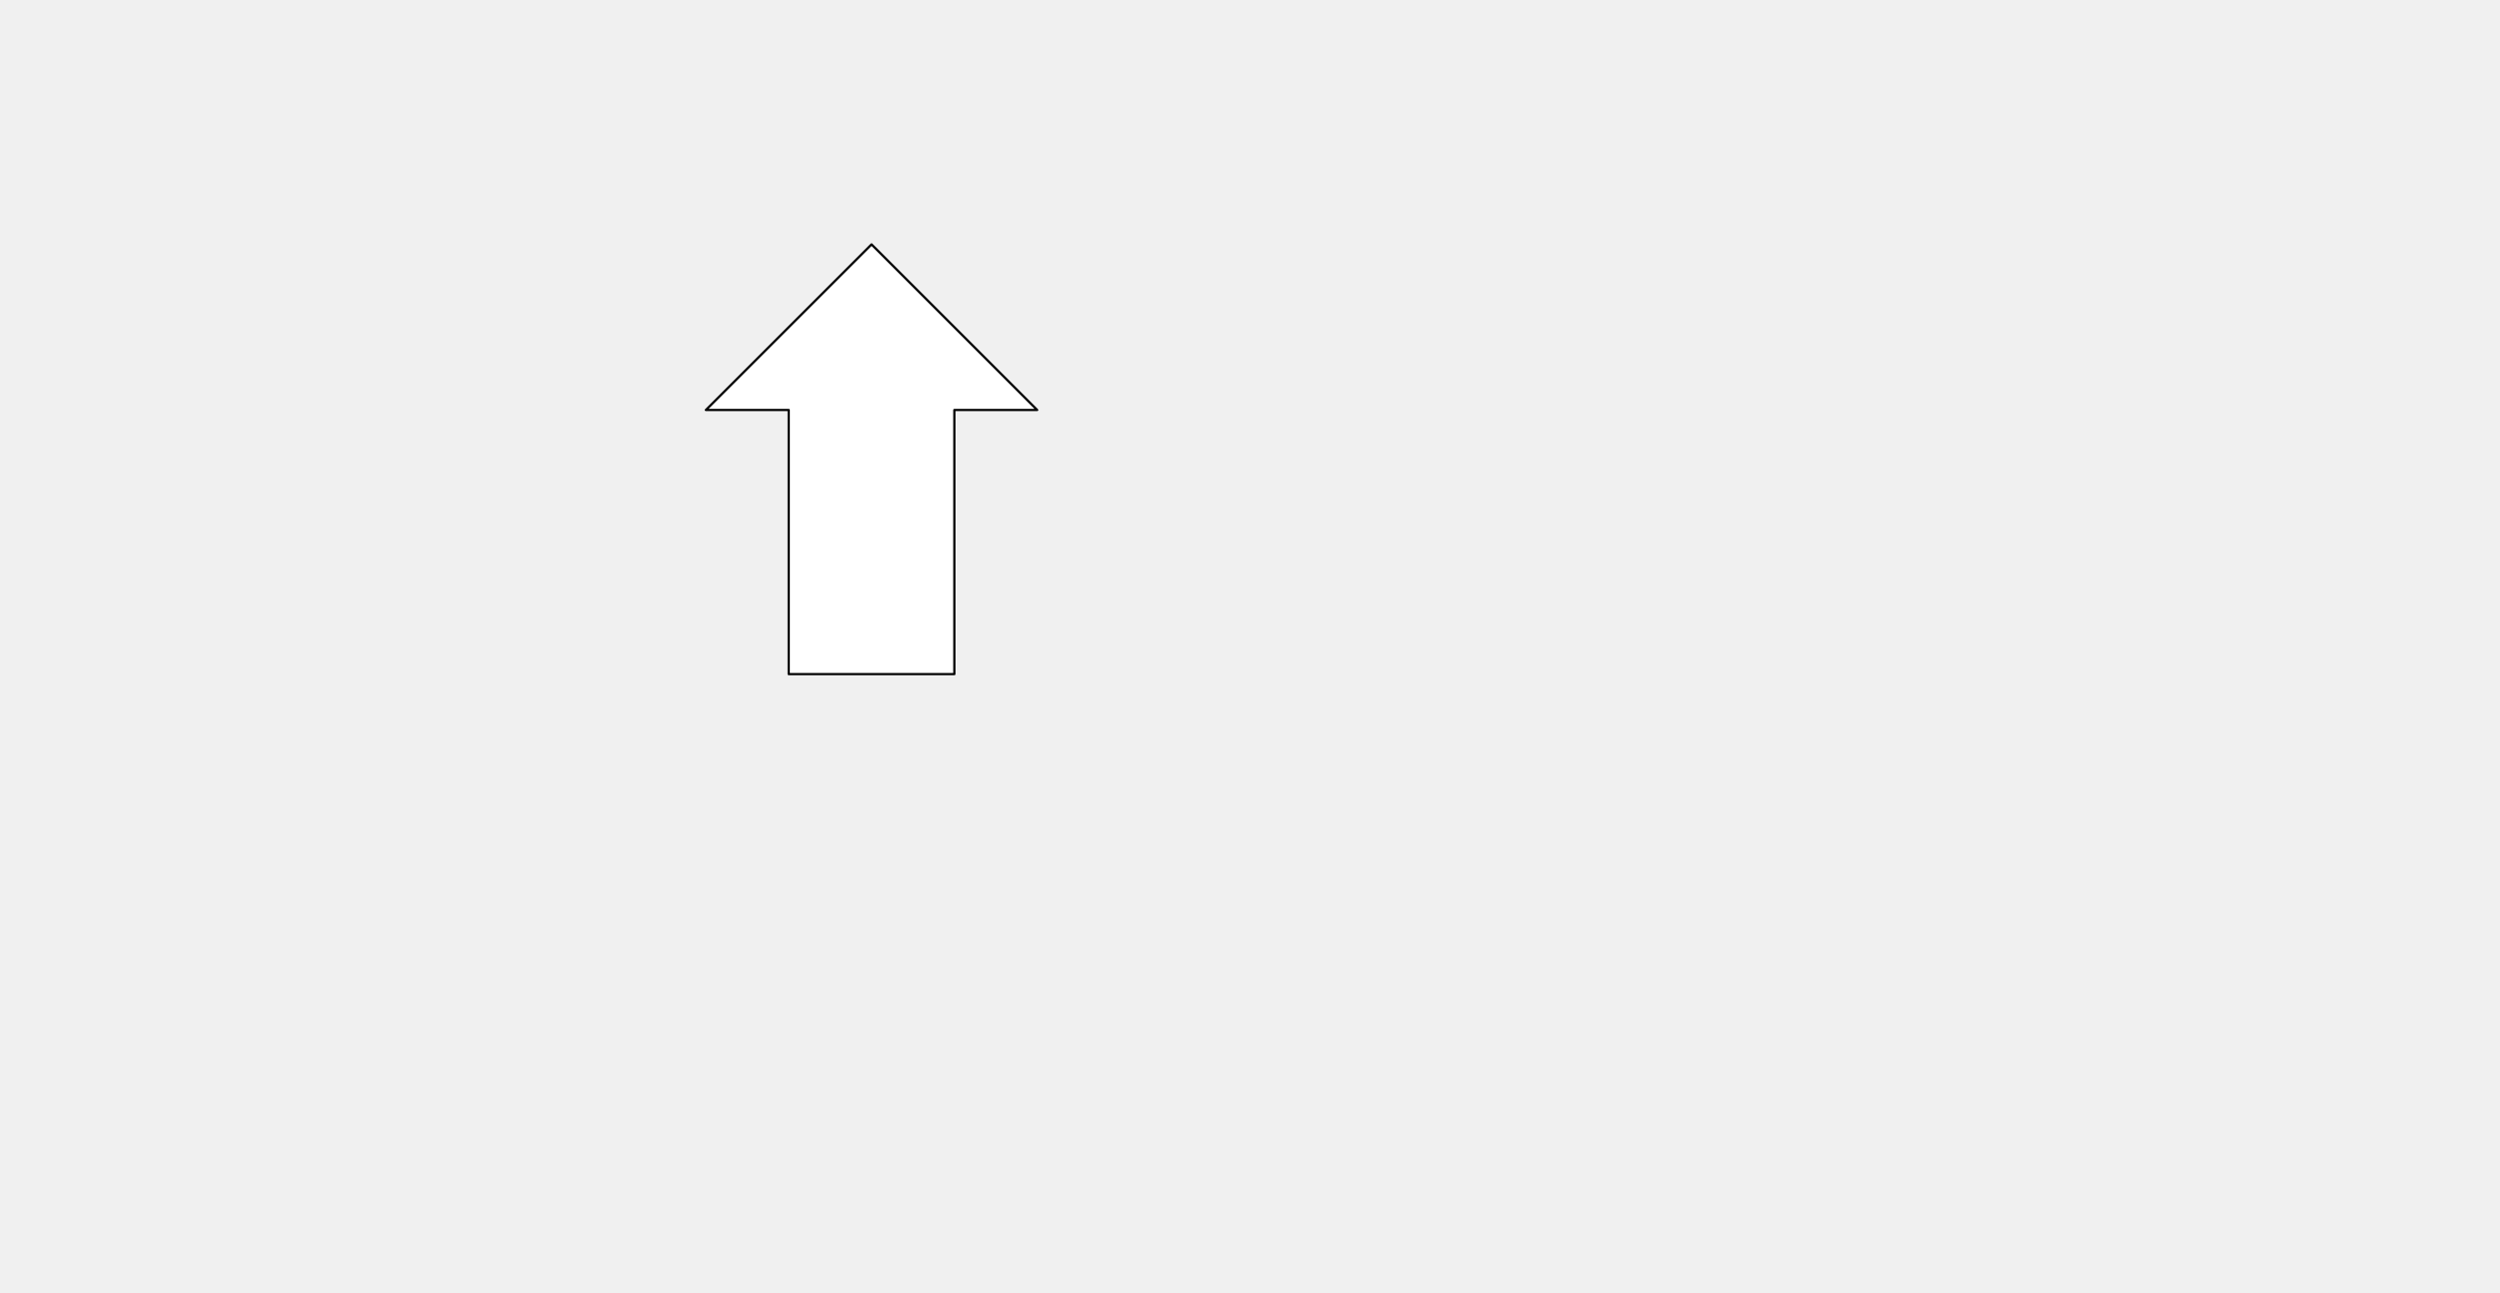
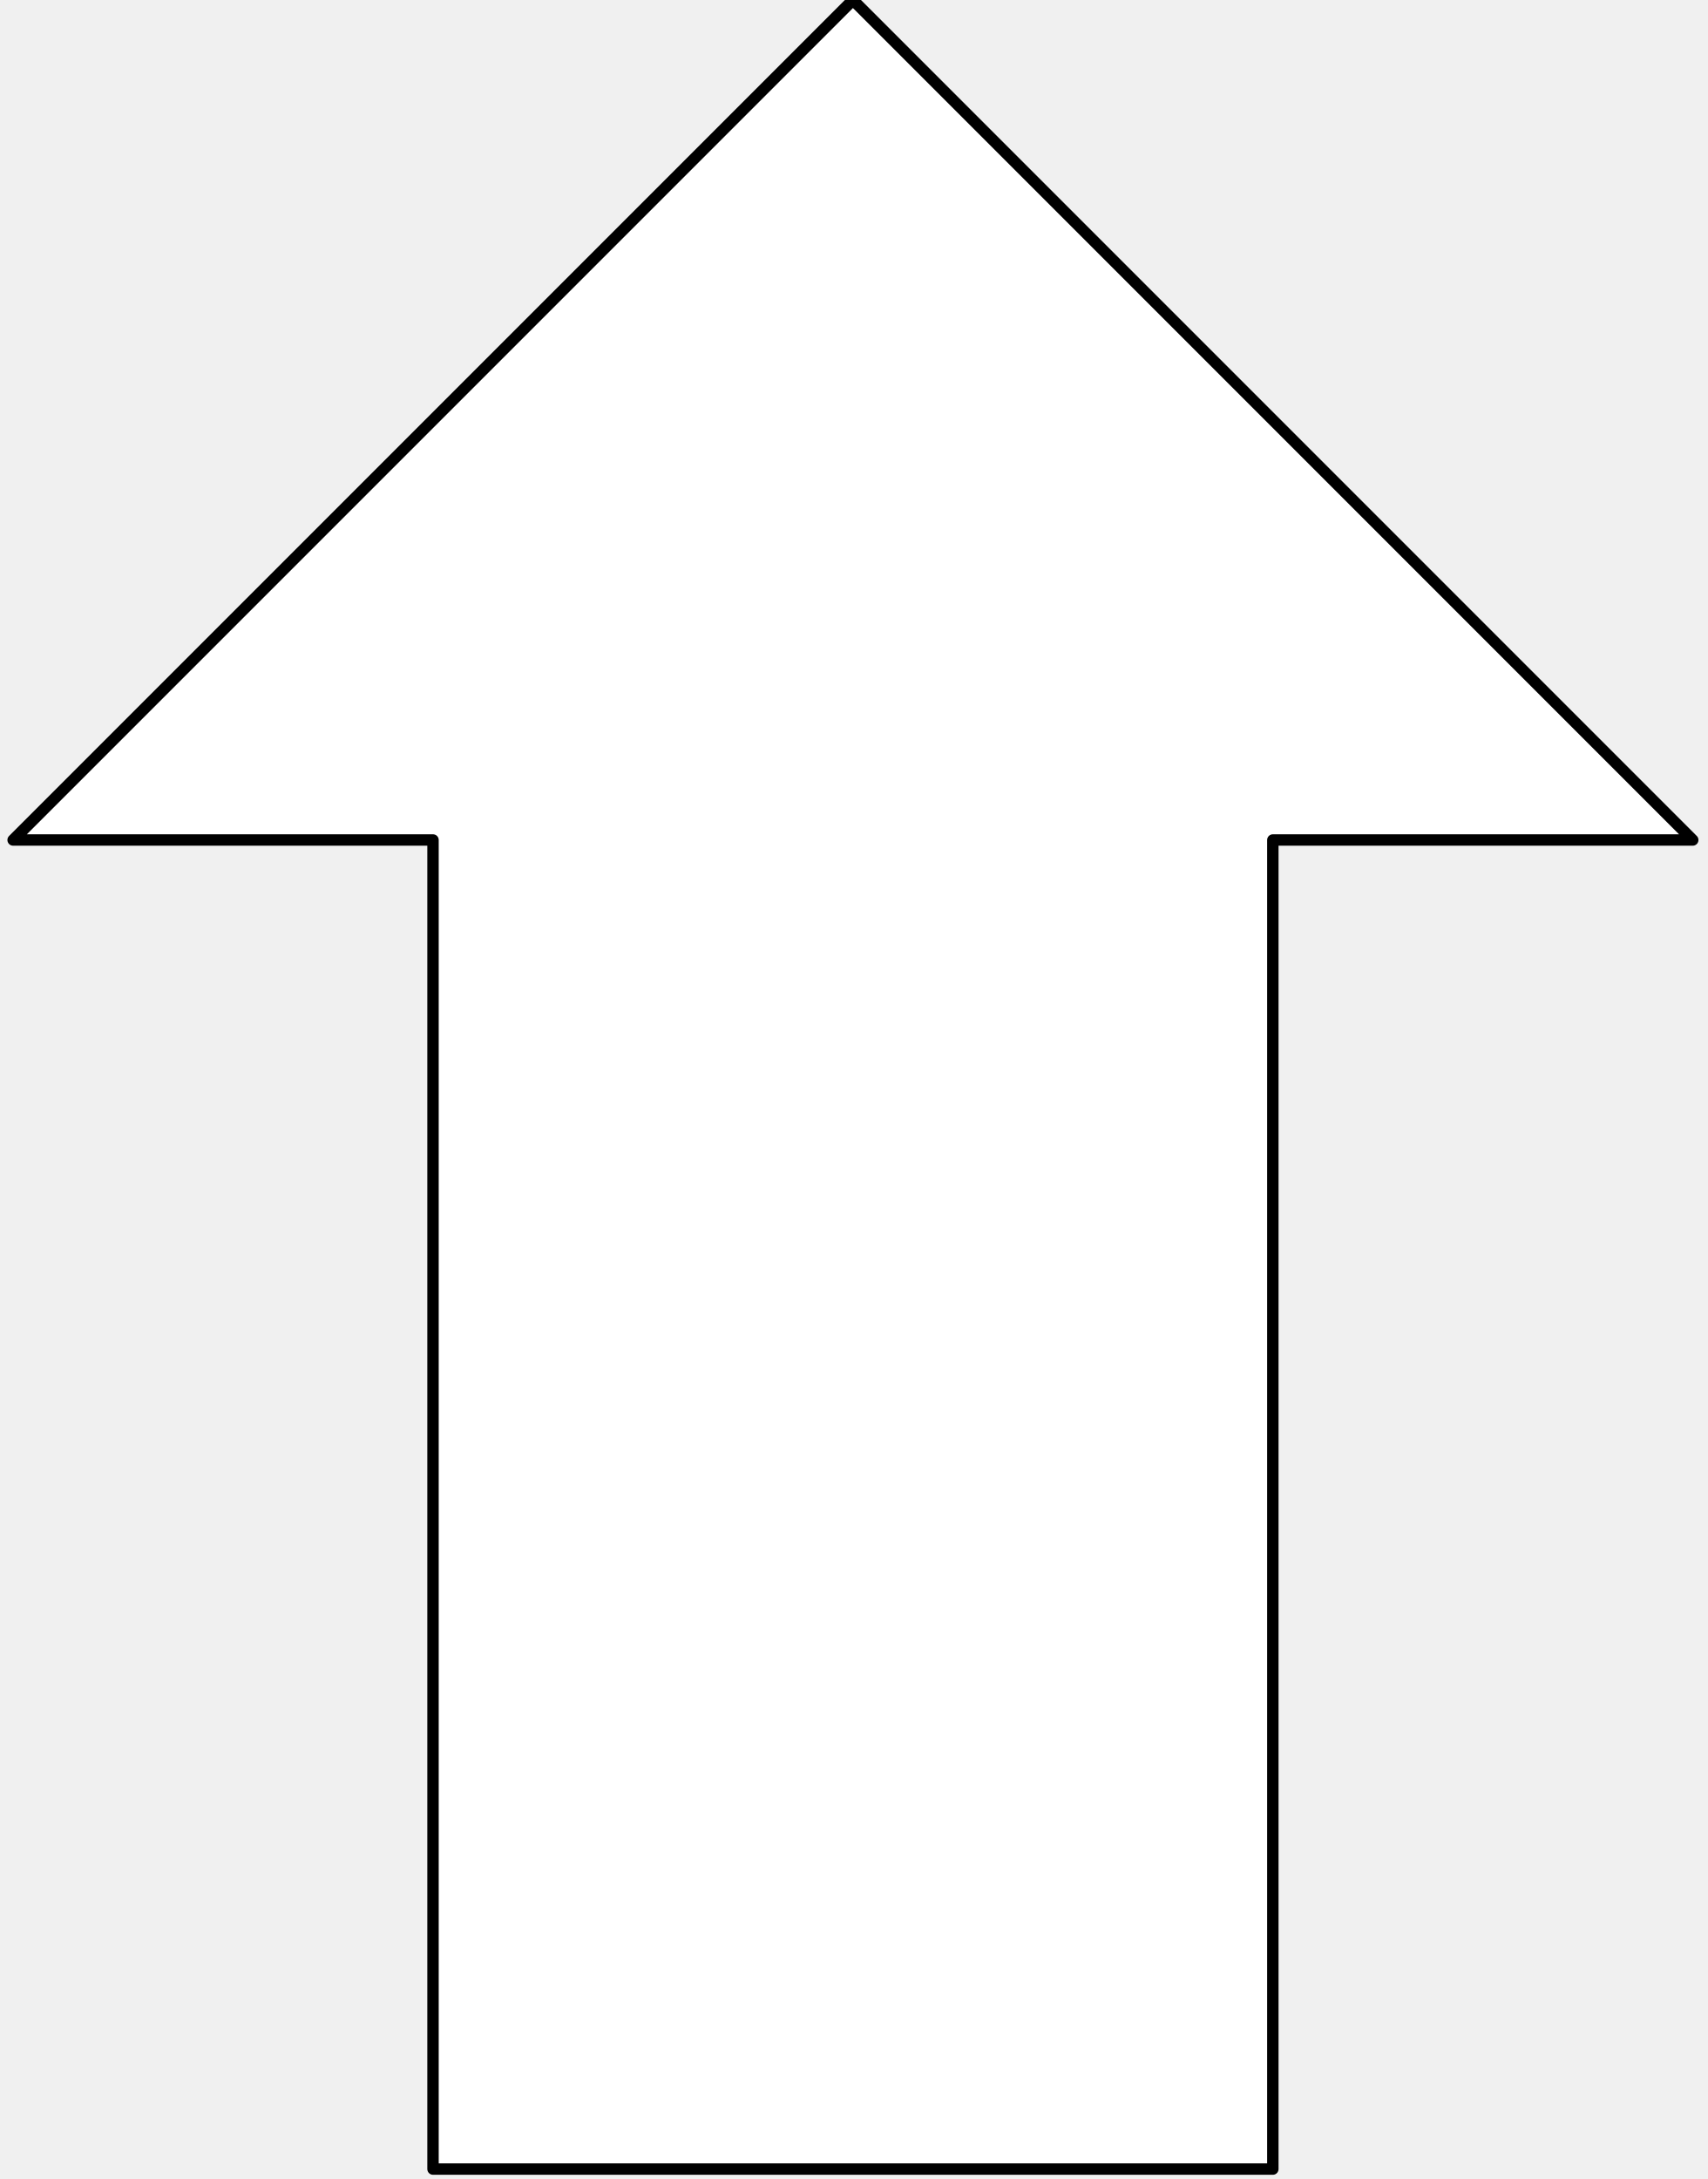
- <svg xmlns="http://www.w3.org/2000/svg" version="1.1" viewBox="0.0 0.0 1113.087 576.126" fill="none" stroke="none" stroke-linecap="square" stroke-miterlimit="10">
+ <svg xmlns="http://www.w3.org/2000/svg" version="1.1" viewBox="0.0 0.0 150.026 191.391" fill="none" stroke="none" stroke-linecap="square" stroke-miterlimit="10">
  <clipPath id="p.0">
-     <path d="m0 0l1113.087 0l0 576.126l-1113.087 0l0 -576.126z" clip-rule="nonzero" />
+     <path d="m0 0l150.026 0l0 191.391l-150.026 0l0 -191.391z" clip-rule="nonzero" />
  </clipPath>
  <g clip-path="url(#p.0)">
-     <path fill="#000000" fill-opacity="0.0" d="m0 0l1113.087 0l0 576.126l-1113.087 0z" fill-rule="evenodd" />
-     <path fill="#ffffff" d="m314.409 182.682l73.78 -73.78l73.78 73.78l-36.89 0l0 117.685l-73.78 0l0 -117.685z" fill-rule="evenodd" />
-     <path stroke="#000000" stroke-width="1.0" stroke-linejoin="round" stroke-linecap="butt" d="m314.409 182.682l73.78 -73.78l73.78 73.78l-36.89 0l0 117.685l-73.78 0l0 -117.685z" fill-rule="evenodd" />
+     <path fill="#000000" fill-opacity="0.0" d="m0 0l150.026 0l0 191.391l-150.026 0z" fill-rule="evenodd" />
+     <path fill="#ffffff" d="m1.151 73.78l73.78 -73.78l73.78 73.78l-36.89 0l0 116.74l-73.78 0l0 -116.74z" fill-rule="evenodd" />
+     <path stroke="#000000" stroke-width="1.0" stroke-linejoin="round" stroke-linecap="butt" d="m1.151 73.78l73.78 -73.78l73.78 73.78l-36.89 0l0 116.74l-73.78 0l0 -116.74z" fill-rule="evenodd" />
  </g>
</svg>
